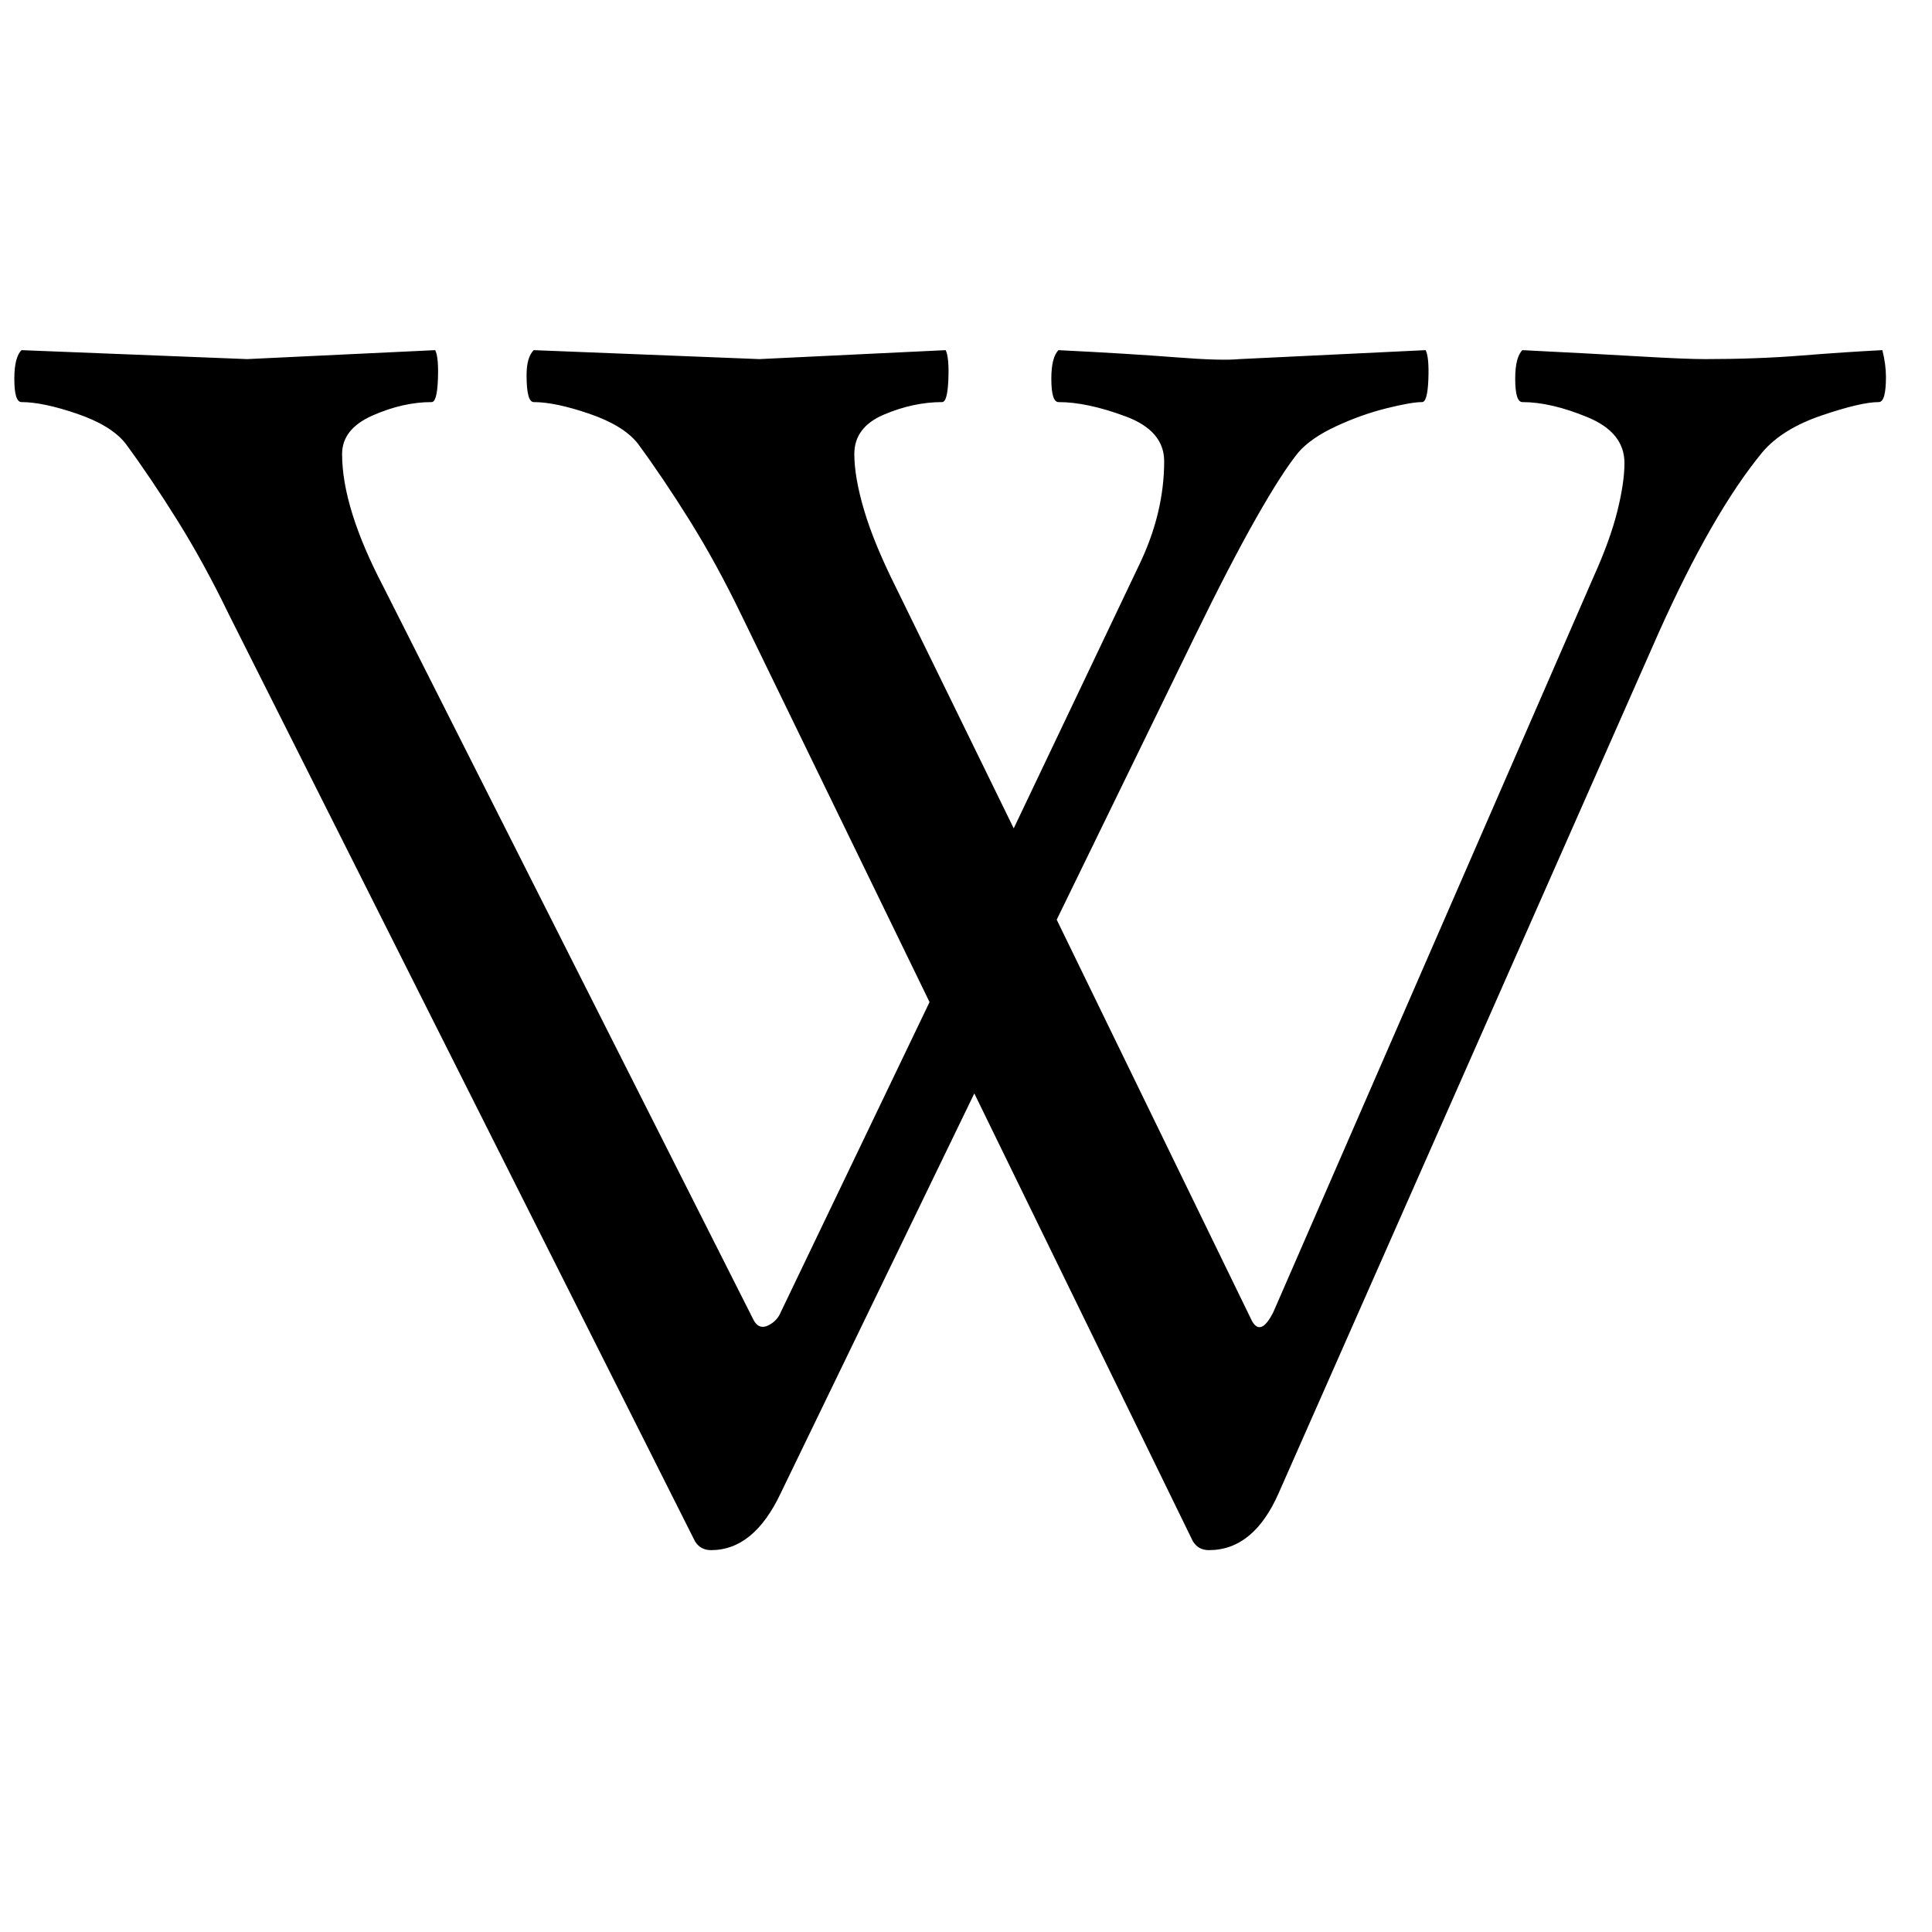
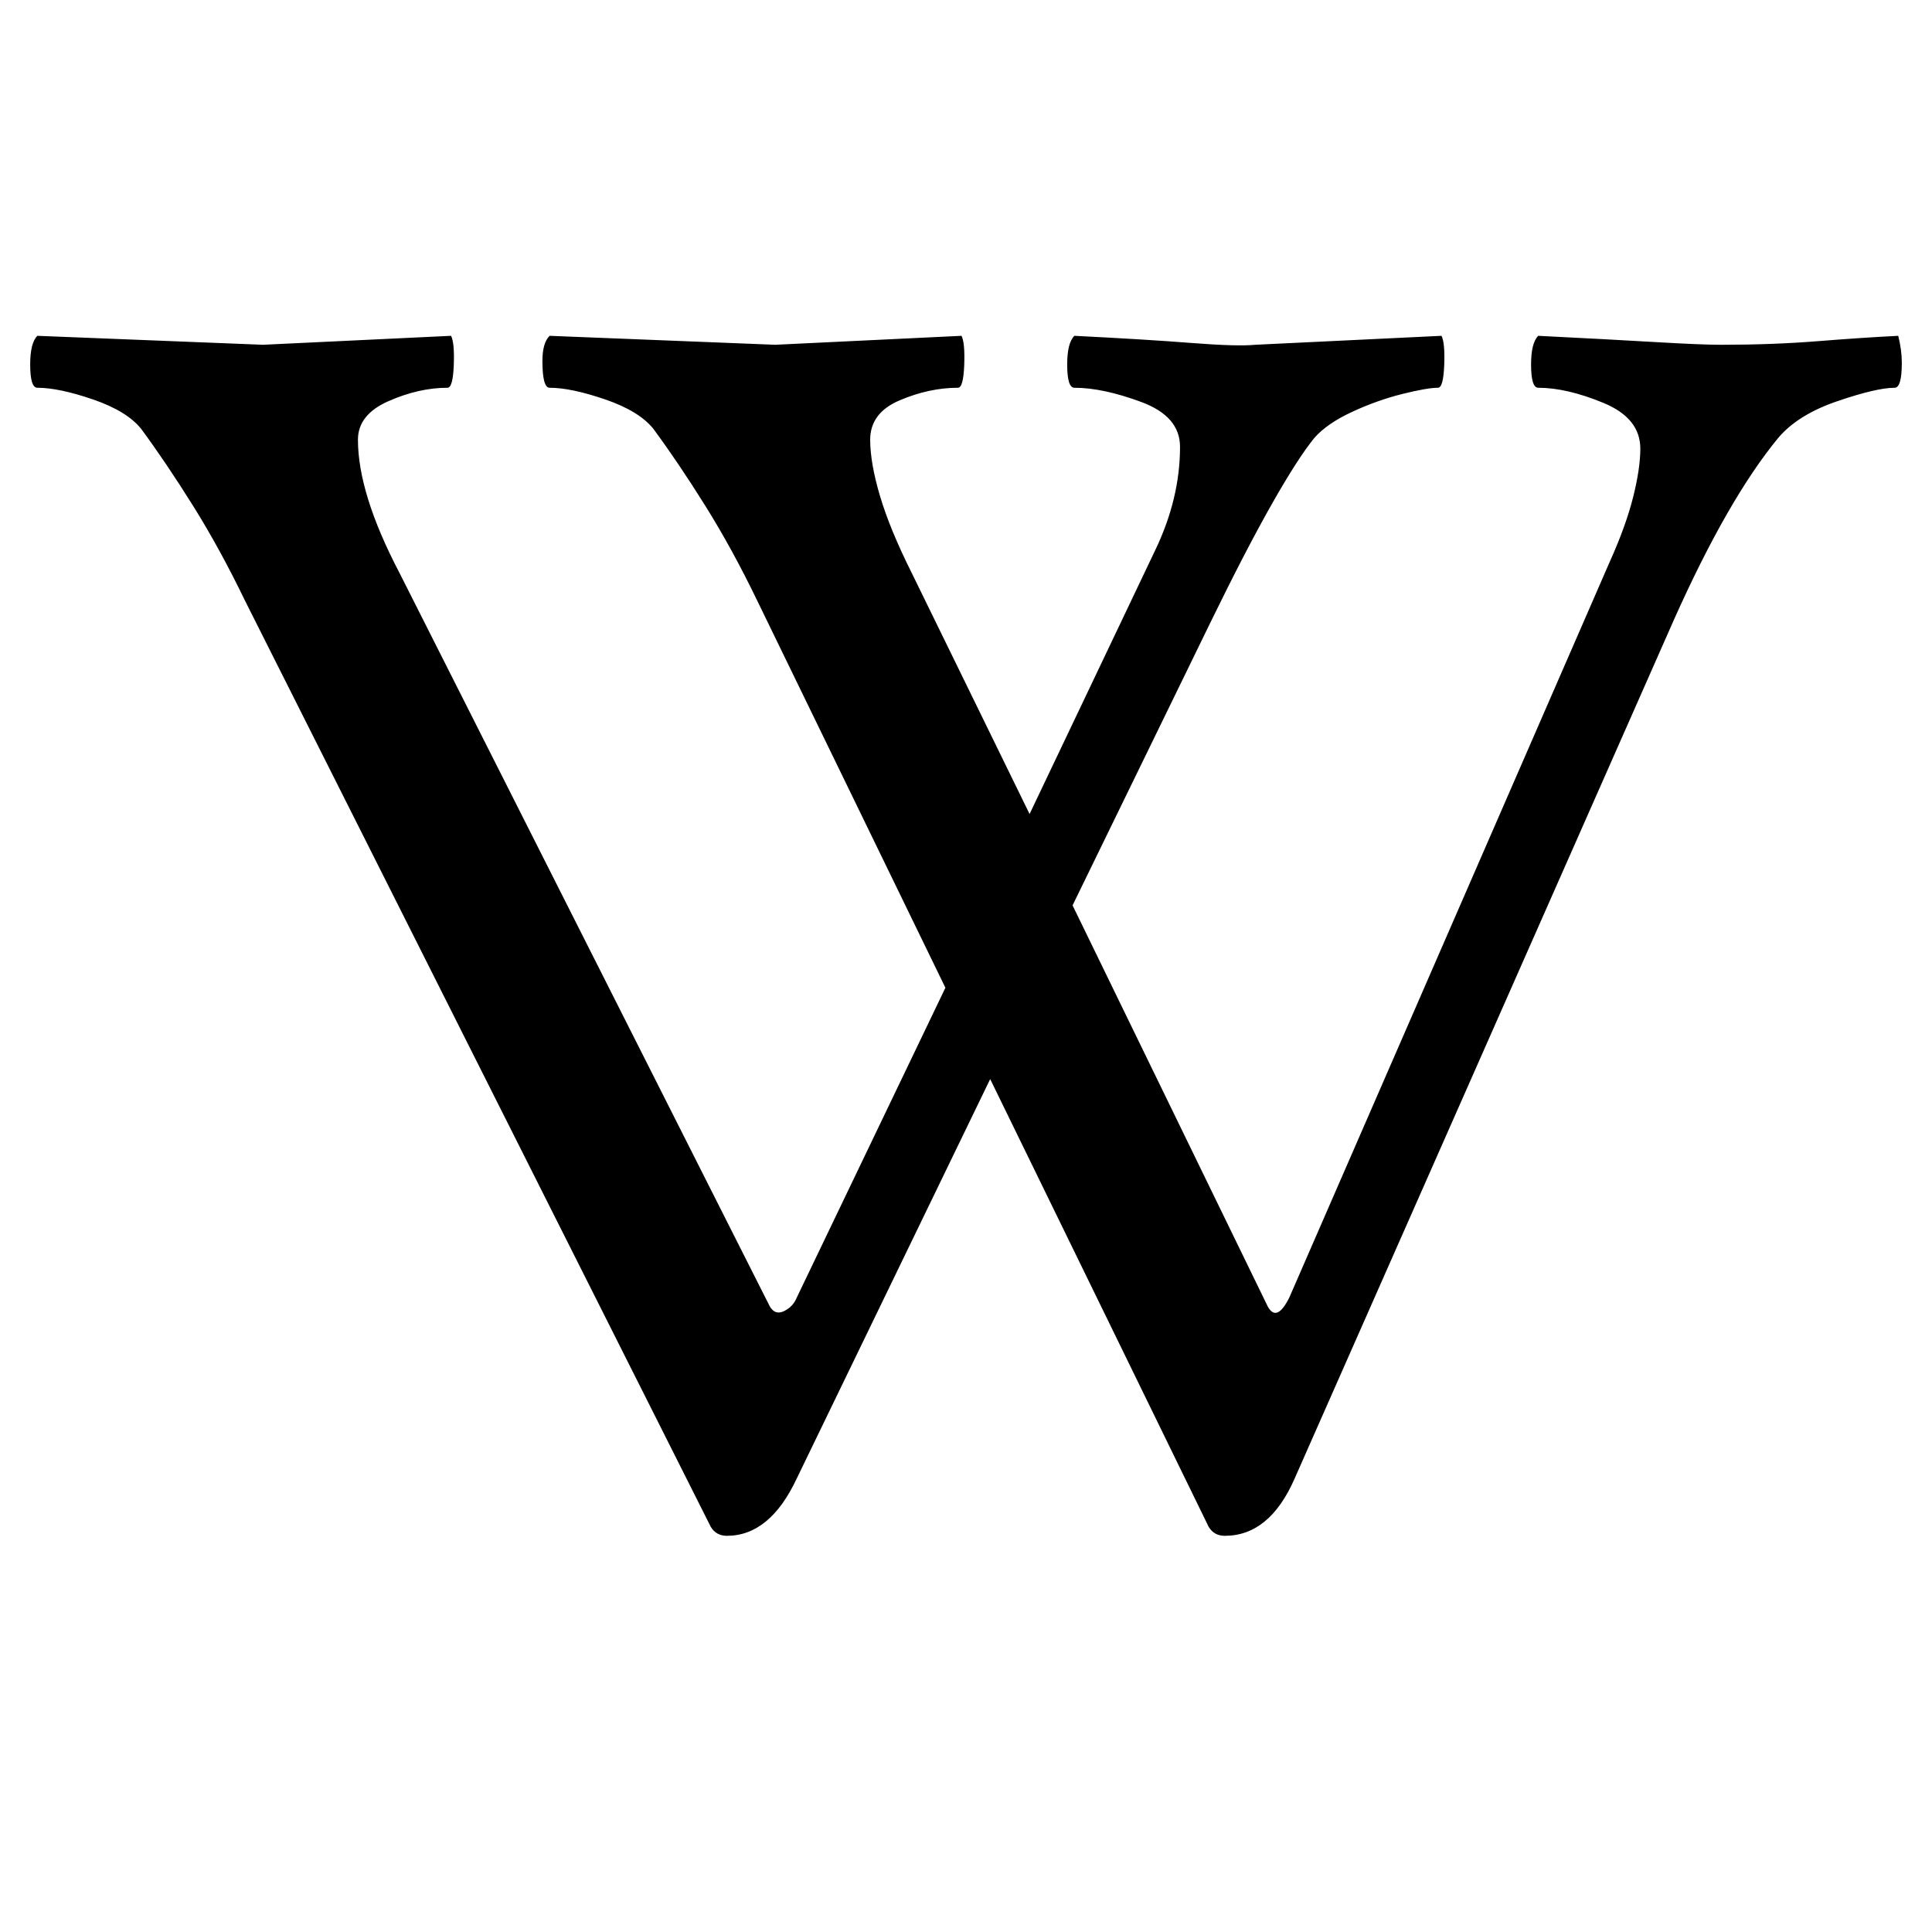
<svg xmlns="http://www.w3.org/2000/svg" height="512" width="512">
  <style>
path { fill: black; fill-rule: nonzero; }
</style>
-   <g transform="scale(0.4746411) translate(-8, 857.5) scale(1, -1)">
+   <g transform="translate(8) scale(0.4746411) translate(-16, 849.5) scale(1, -1)">
    <path d="M405,-8 q-6,0,-9,5 l-260,517 q-14,29,-29,53 q-15,24,-29,43 q-8,10,-27,16.5 q-19,6.5,-31,6.5 q-4,0,-4,13 q0,12,4,16 l126,-5 l105,5 q2,-4,1.5,-16.5 q-0.5,-12.5,-3.5,-12.5 q-16,0,-33,-7.5 q-17,-7.5,-17,-21.5 q0,-30,23,-74 l207,-410 q3,-5,8,-2.5 q5,2.5,7,7.5 l83,173 l-105,216 q-14,29,-29,53 q-15,24,-29,43 q-8,10,-27,16.5 q-19,6.5,-31,6.5 q-4,0,-4,15 q0,10,4,14 l126,-5 l104,5 q2,-4,1.5,-16.5 q-0.5,-12.5,-3.5,-12.5 q-16,0,-32.5,-7 q-16.5,-7,-16.5,-22 q0,-13,5.5,-31.5 q5.5,-18.5,17.5,-42.5 l66,-135 l70,147 q14,29,14,58 q0,17,-21.5,25 q-21.5,8,-37.5,8 q-4,0,-4,13 q0,12,4,16 q40,-2,65.5,-4 q25.5,-2,35.5,-1 l104,5 q2,-4,1.5,-16.5 q-0.5,-12.5,-3.5,-12.5 q-6,0,-20,-3.5 q-14,-3.5,-28,-10 q-14,-6.5,-21,-14.5 q-9,-11,-23.5,-36.5 q-14.5,-25.5,-34.5,-66.5 l-77,-158 l109,-224 q5,-9,12,5 l179,411 q9,20,13,36 q4,16,4,27 q0,17,-20.5,25.5 q-20.5,8.5,-36.5,8.5 q-4,0,-4,13 q0,12,4,16 q40,-2,65.5,-3.5 q25.5,-1.5,36.5,-1.5 q29,0,54,2 q25,2,45,3 q2,-8,2,-15 q0,-14,-4,-14 q-10,0,-32,-7.5 q-22,-7.5,-33,-20.5 q-28,-34,-58,-101 l-212,-480 q-14,-32,-39,-32 q-6,0,-9,5 l-122,250 l-108,-223 q-15,-32,-39,-32 z" />
  </g>
</svg>
